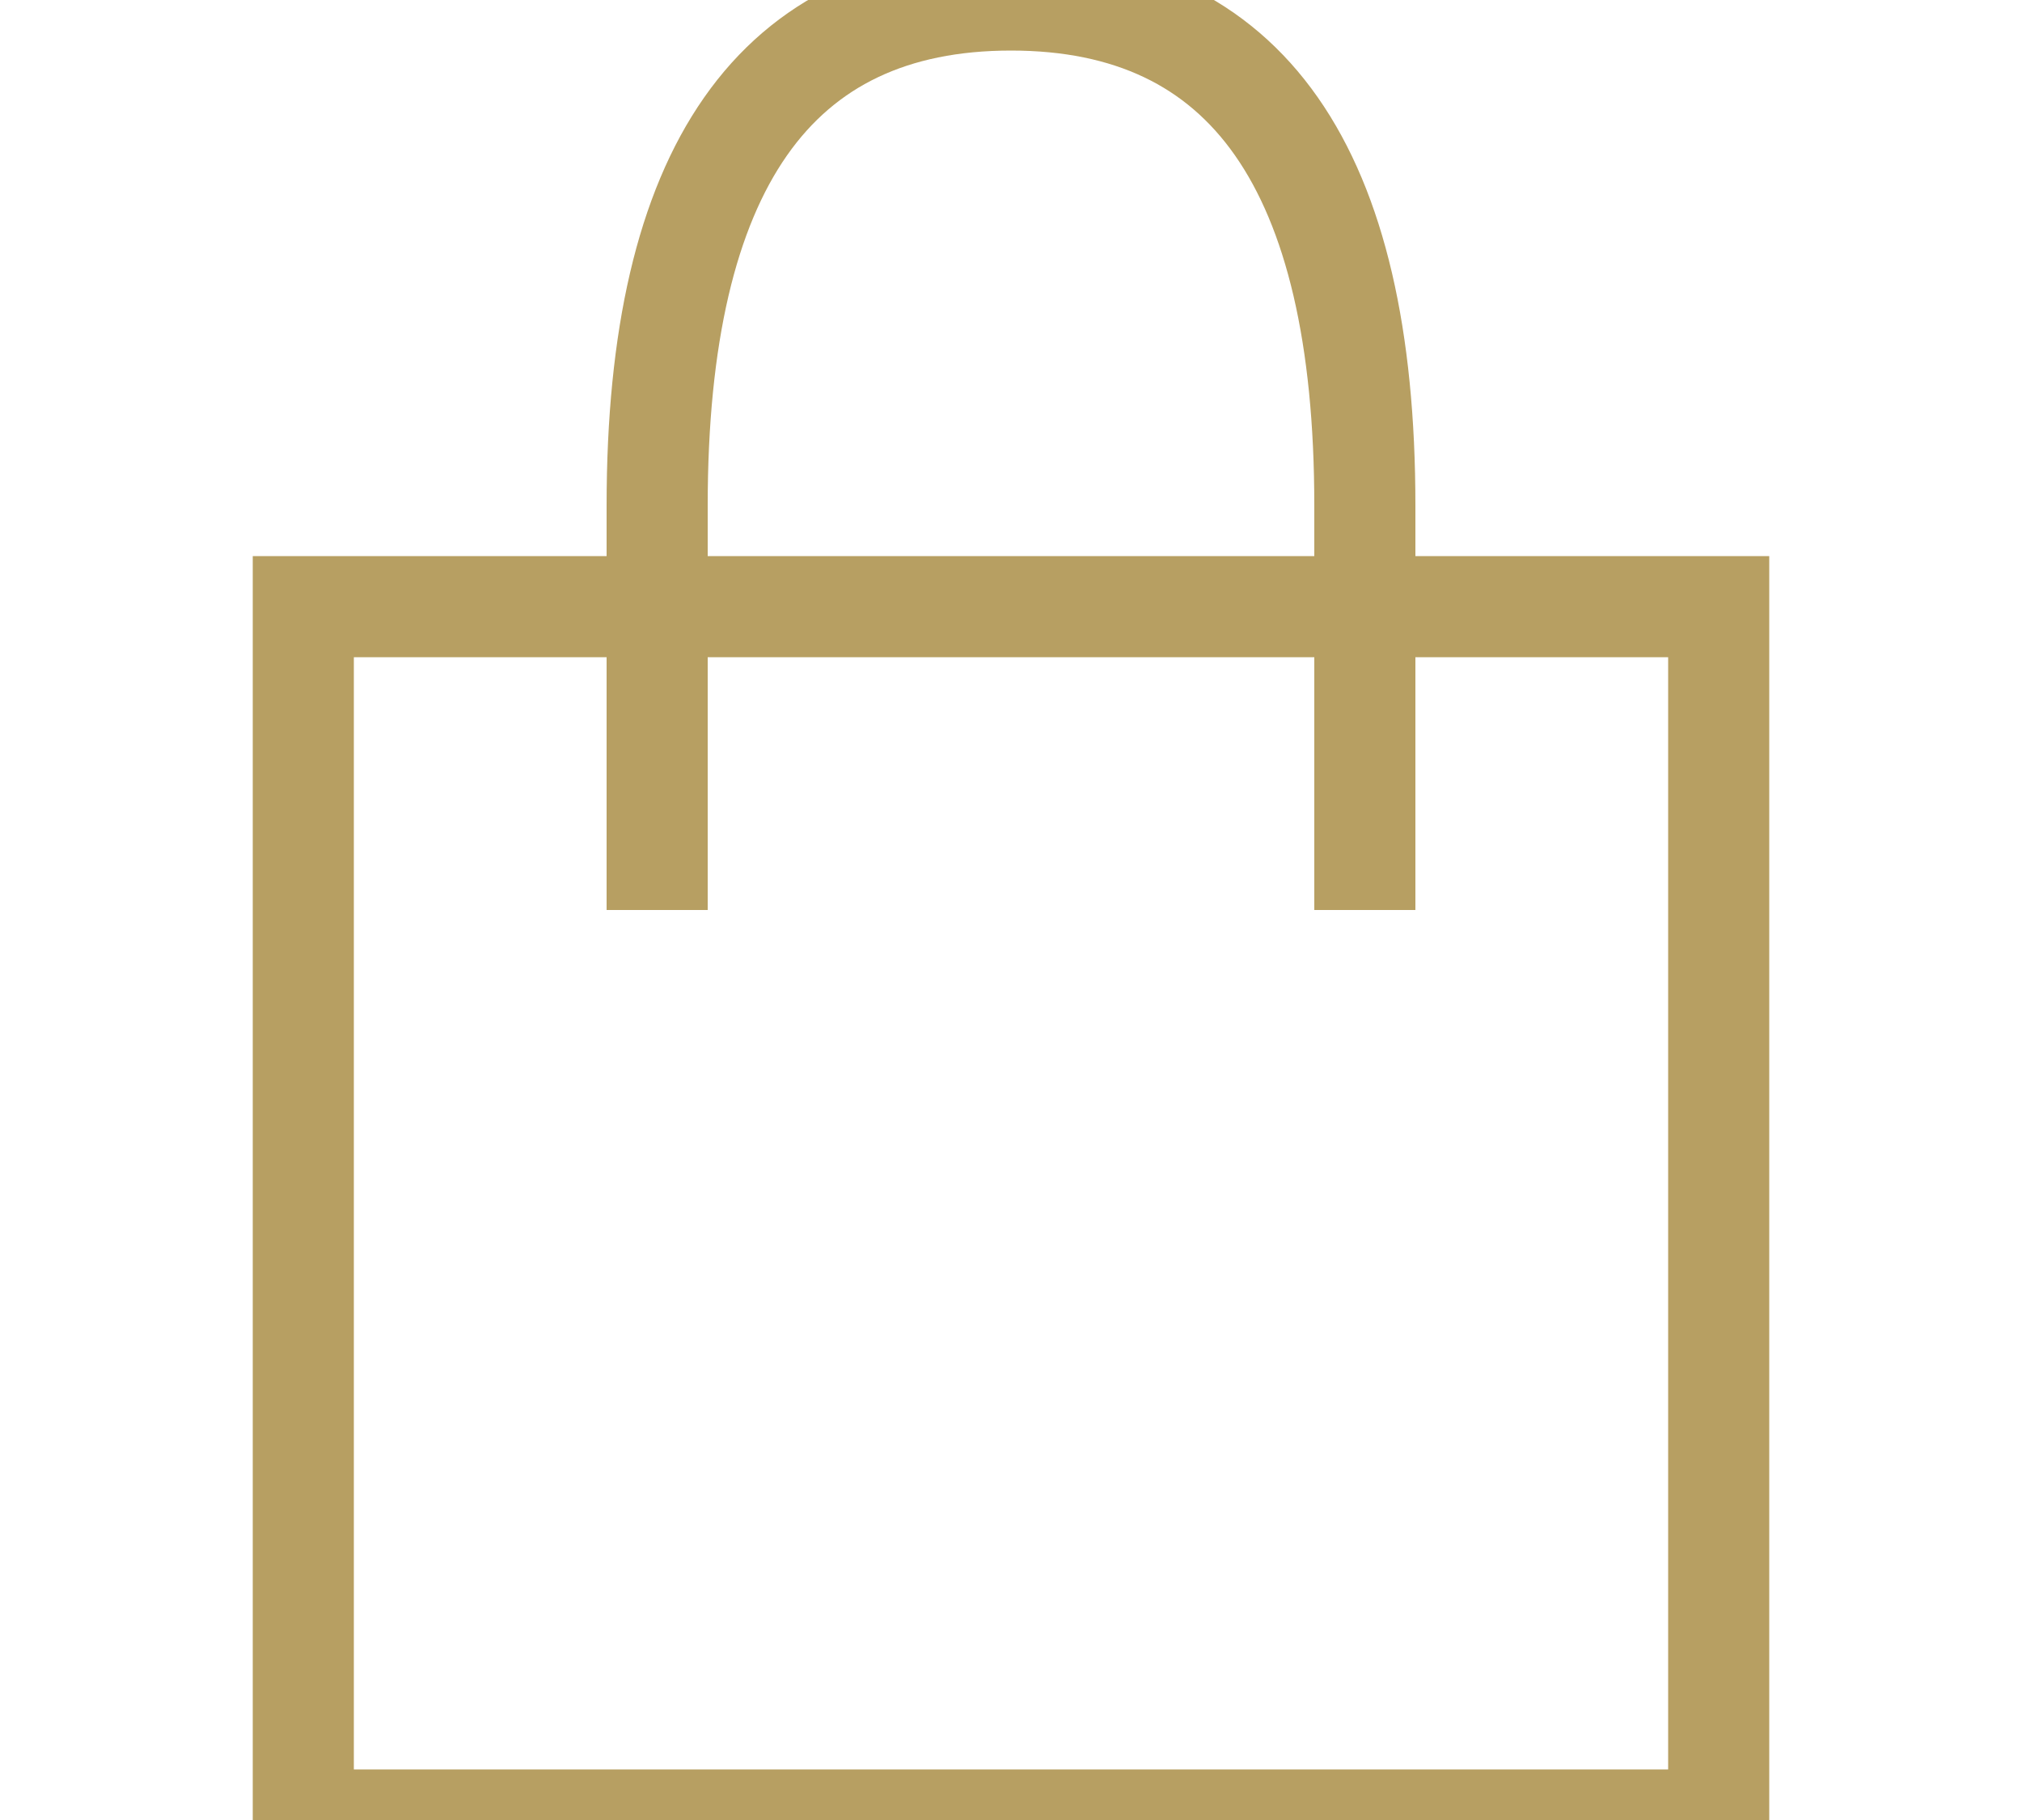
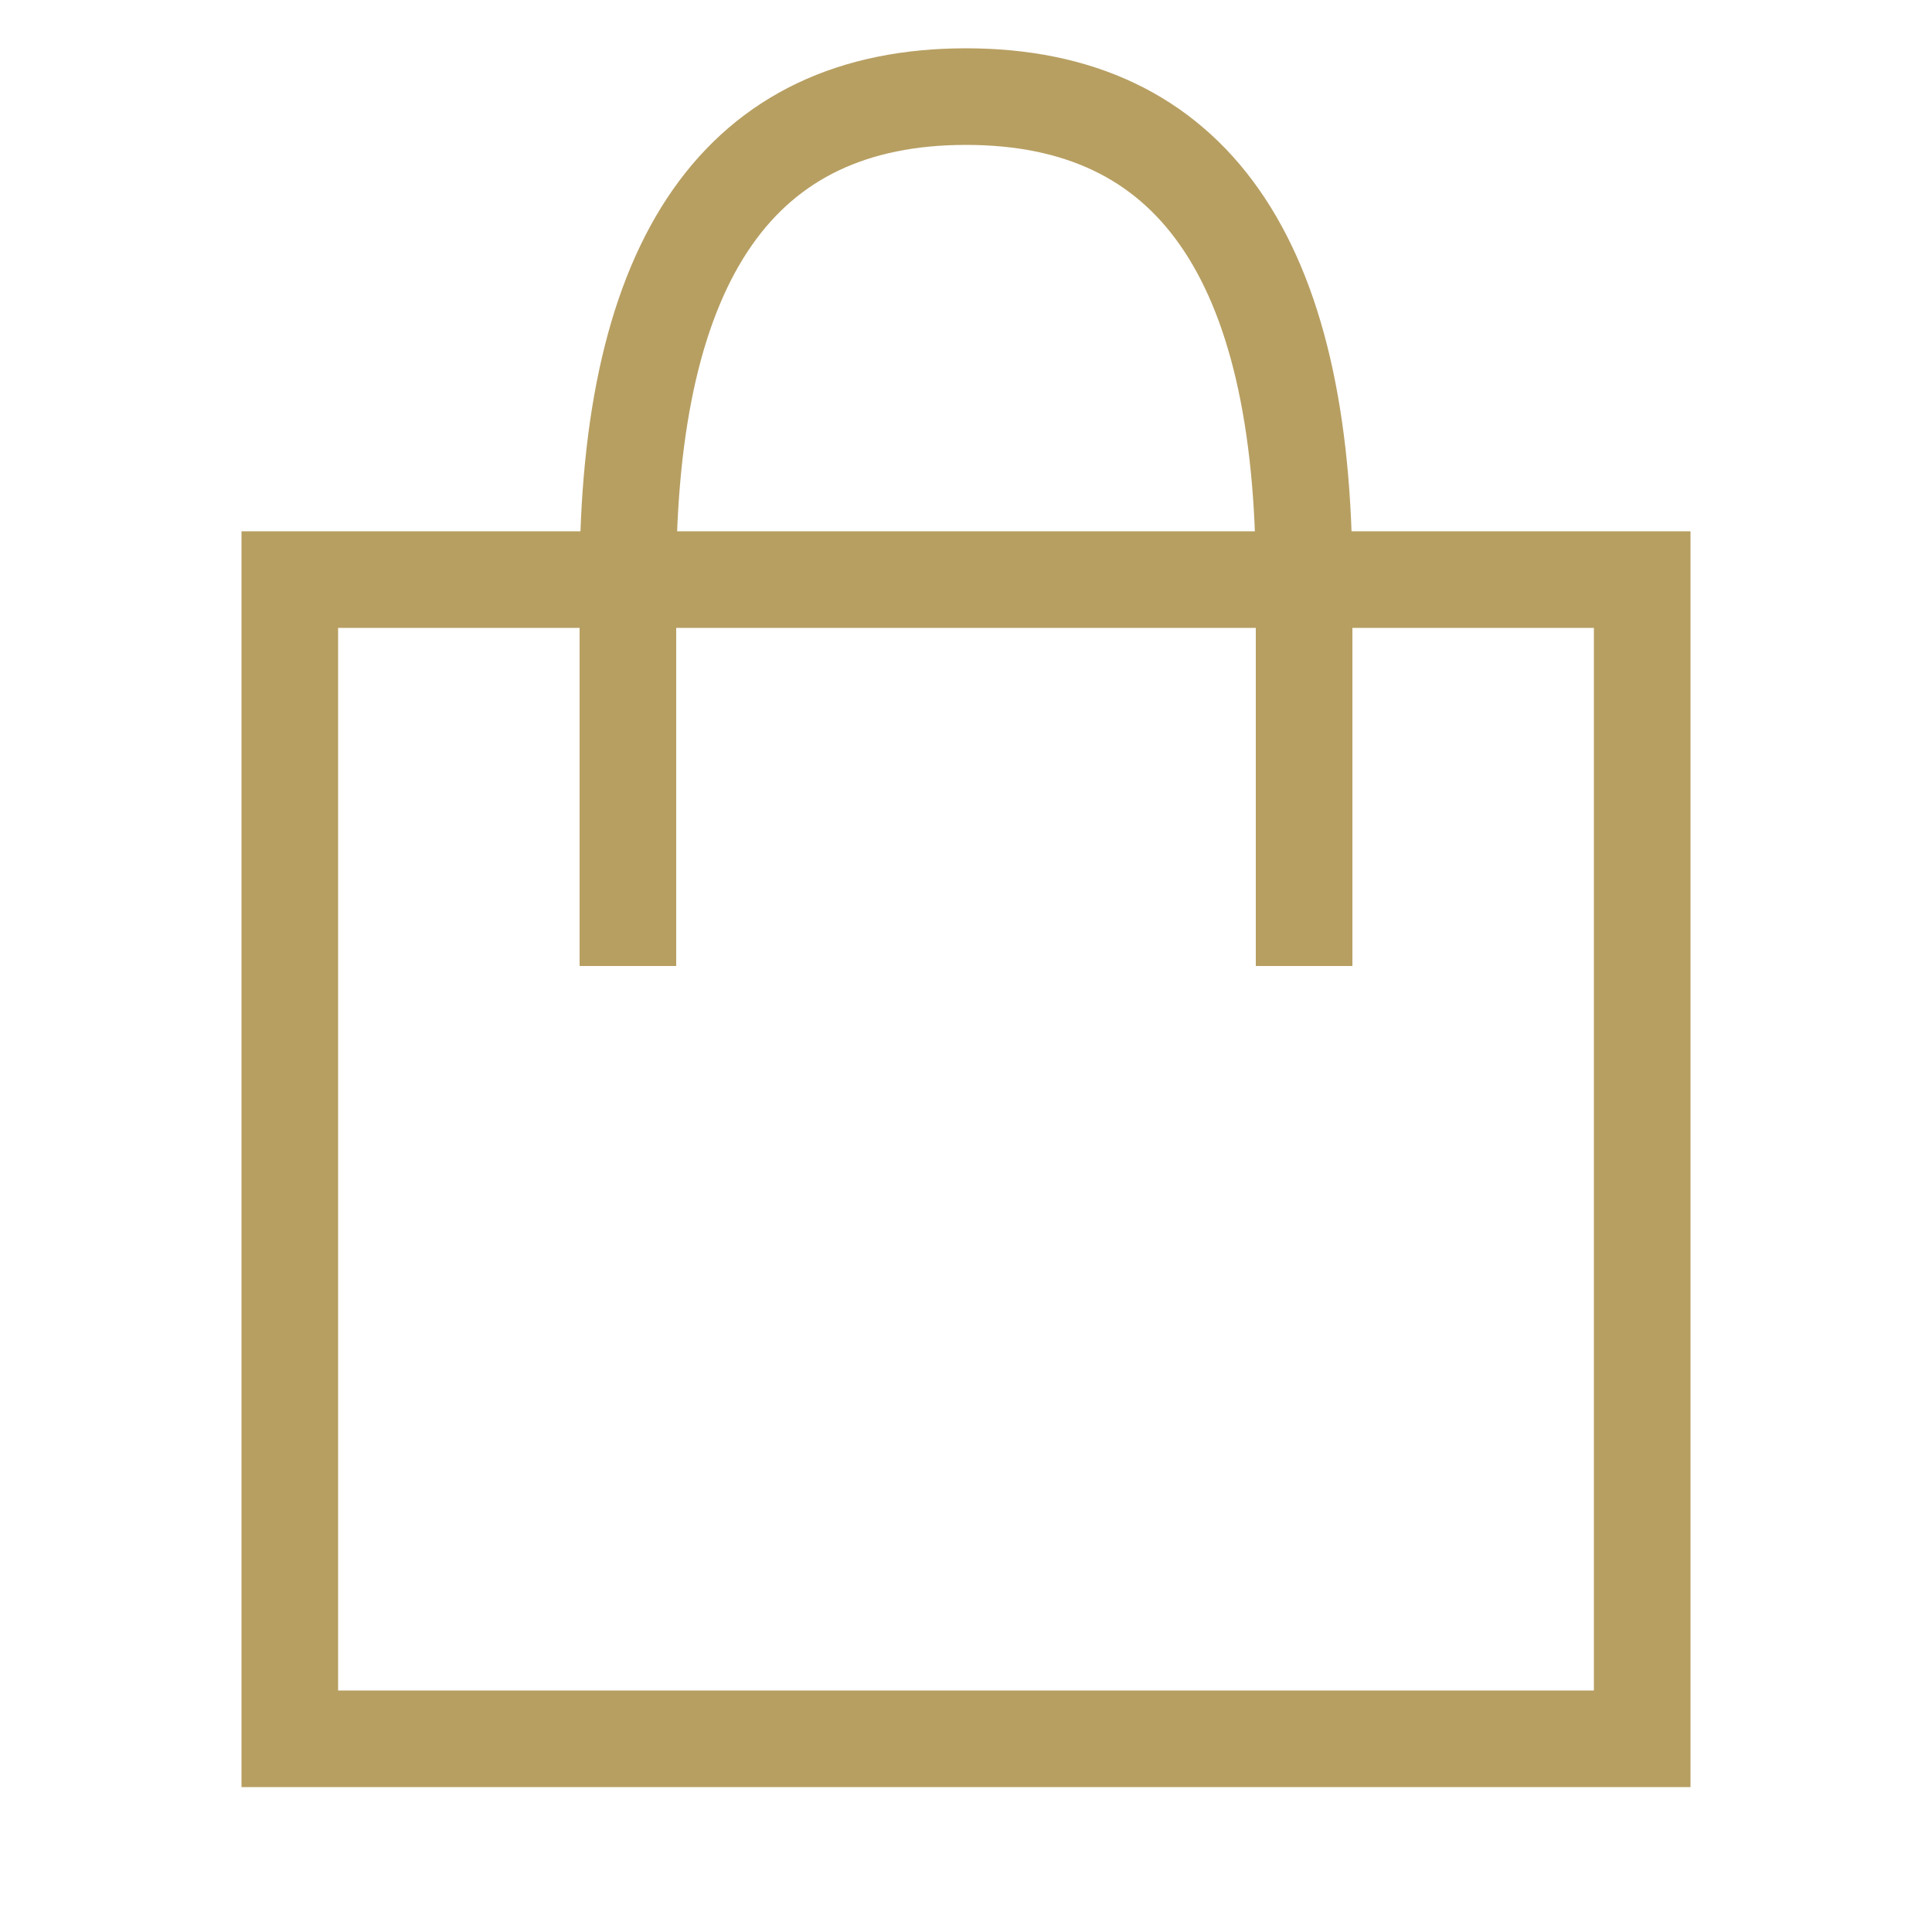
- <svg xmlns="http://www.w3.org/2000/svg" viewBox="0 0 100 90" title="Shopping Bag">
+ <svg xmlns="http://www.w3.org/2000/svg" viewBox="0 0 100 100" title="Shopping Bag">
  <rect stroke-width="5" stroke="#b79f62" fill="none" x="15" y="30" width="70" height="60" />
-   <path stroke-width="5" stroke="#b79f62" fill="none" d="M 32.5 45 l 0 -20 q 0 -25 17.5 -25 q 17.5 0 17.5 25 l 0 20" />
+   <path stroke-width="5" stroke="#b79f62" fill="none" d="M 32.5 50 l 0 -20 q 0 -25 17.5 -25 q 17.5 0 17.5 25 l 0 20" />
</svg>
